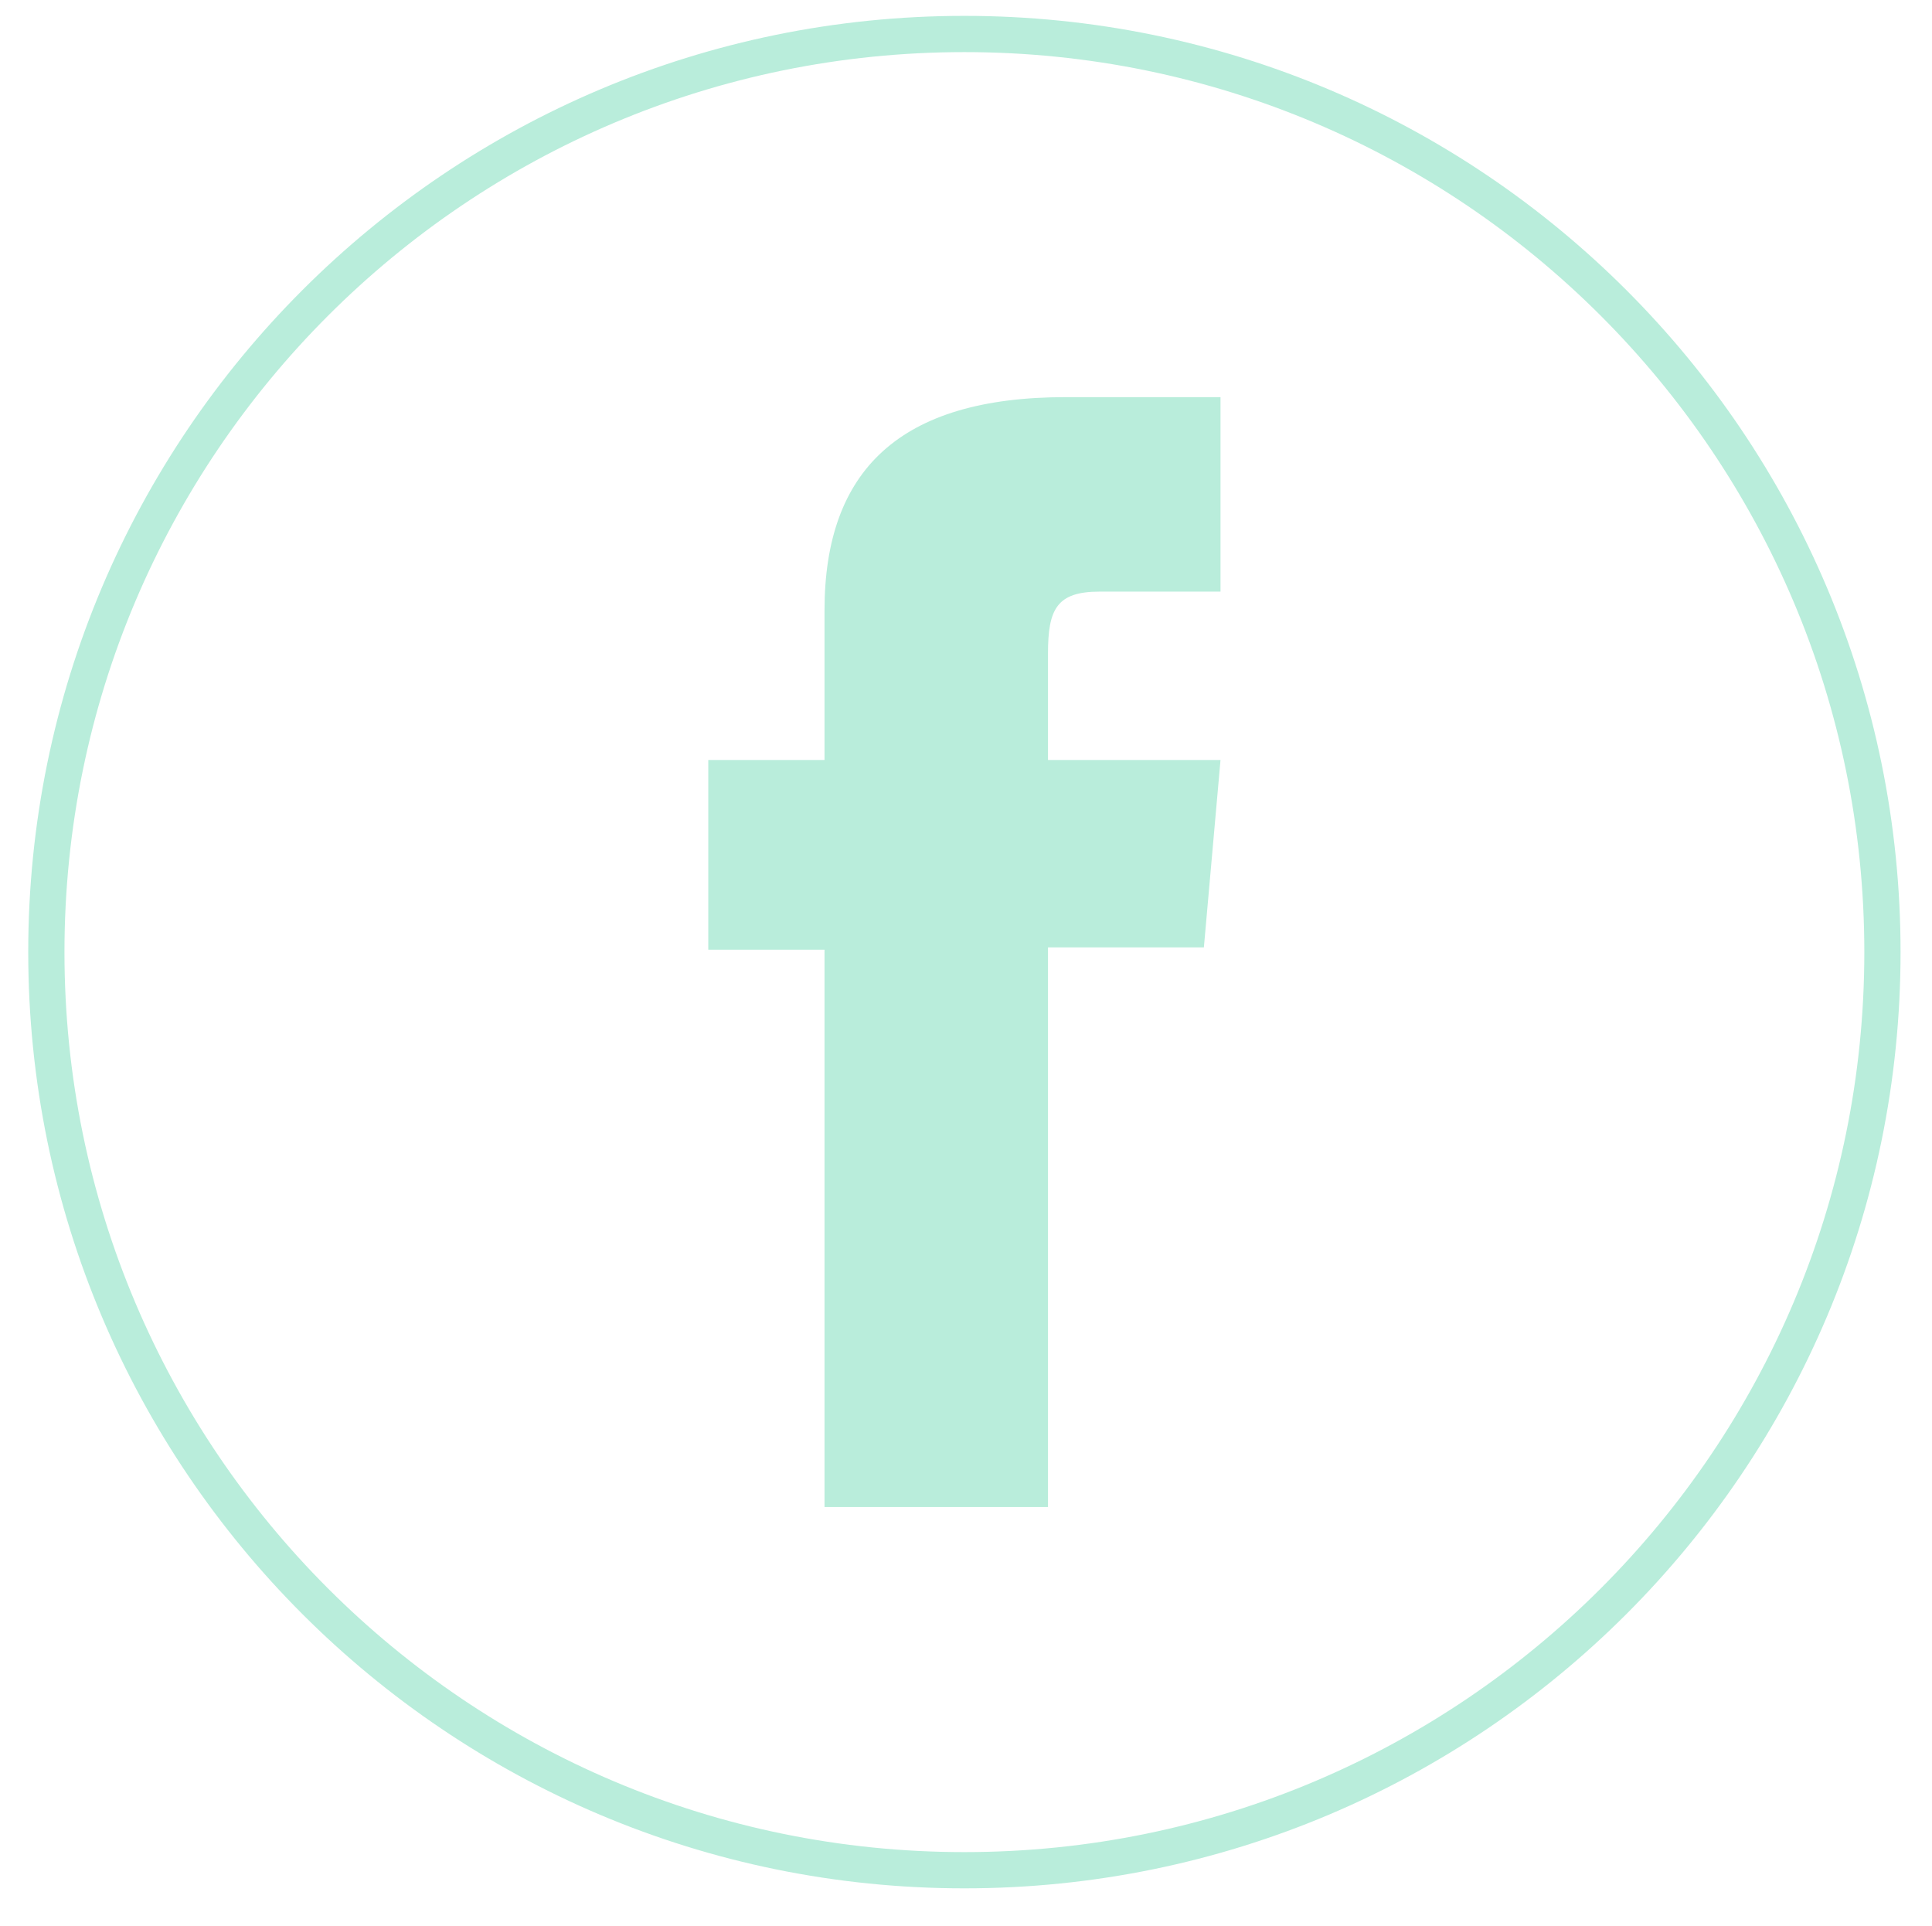
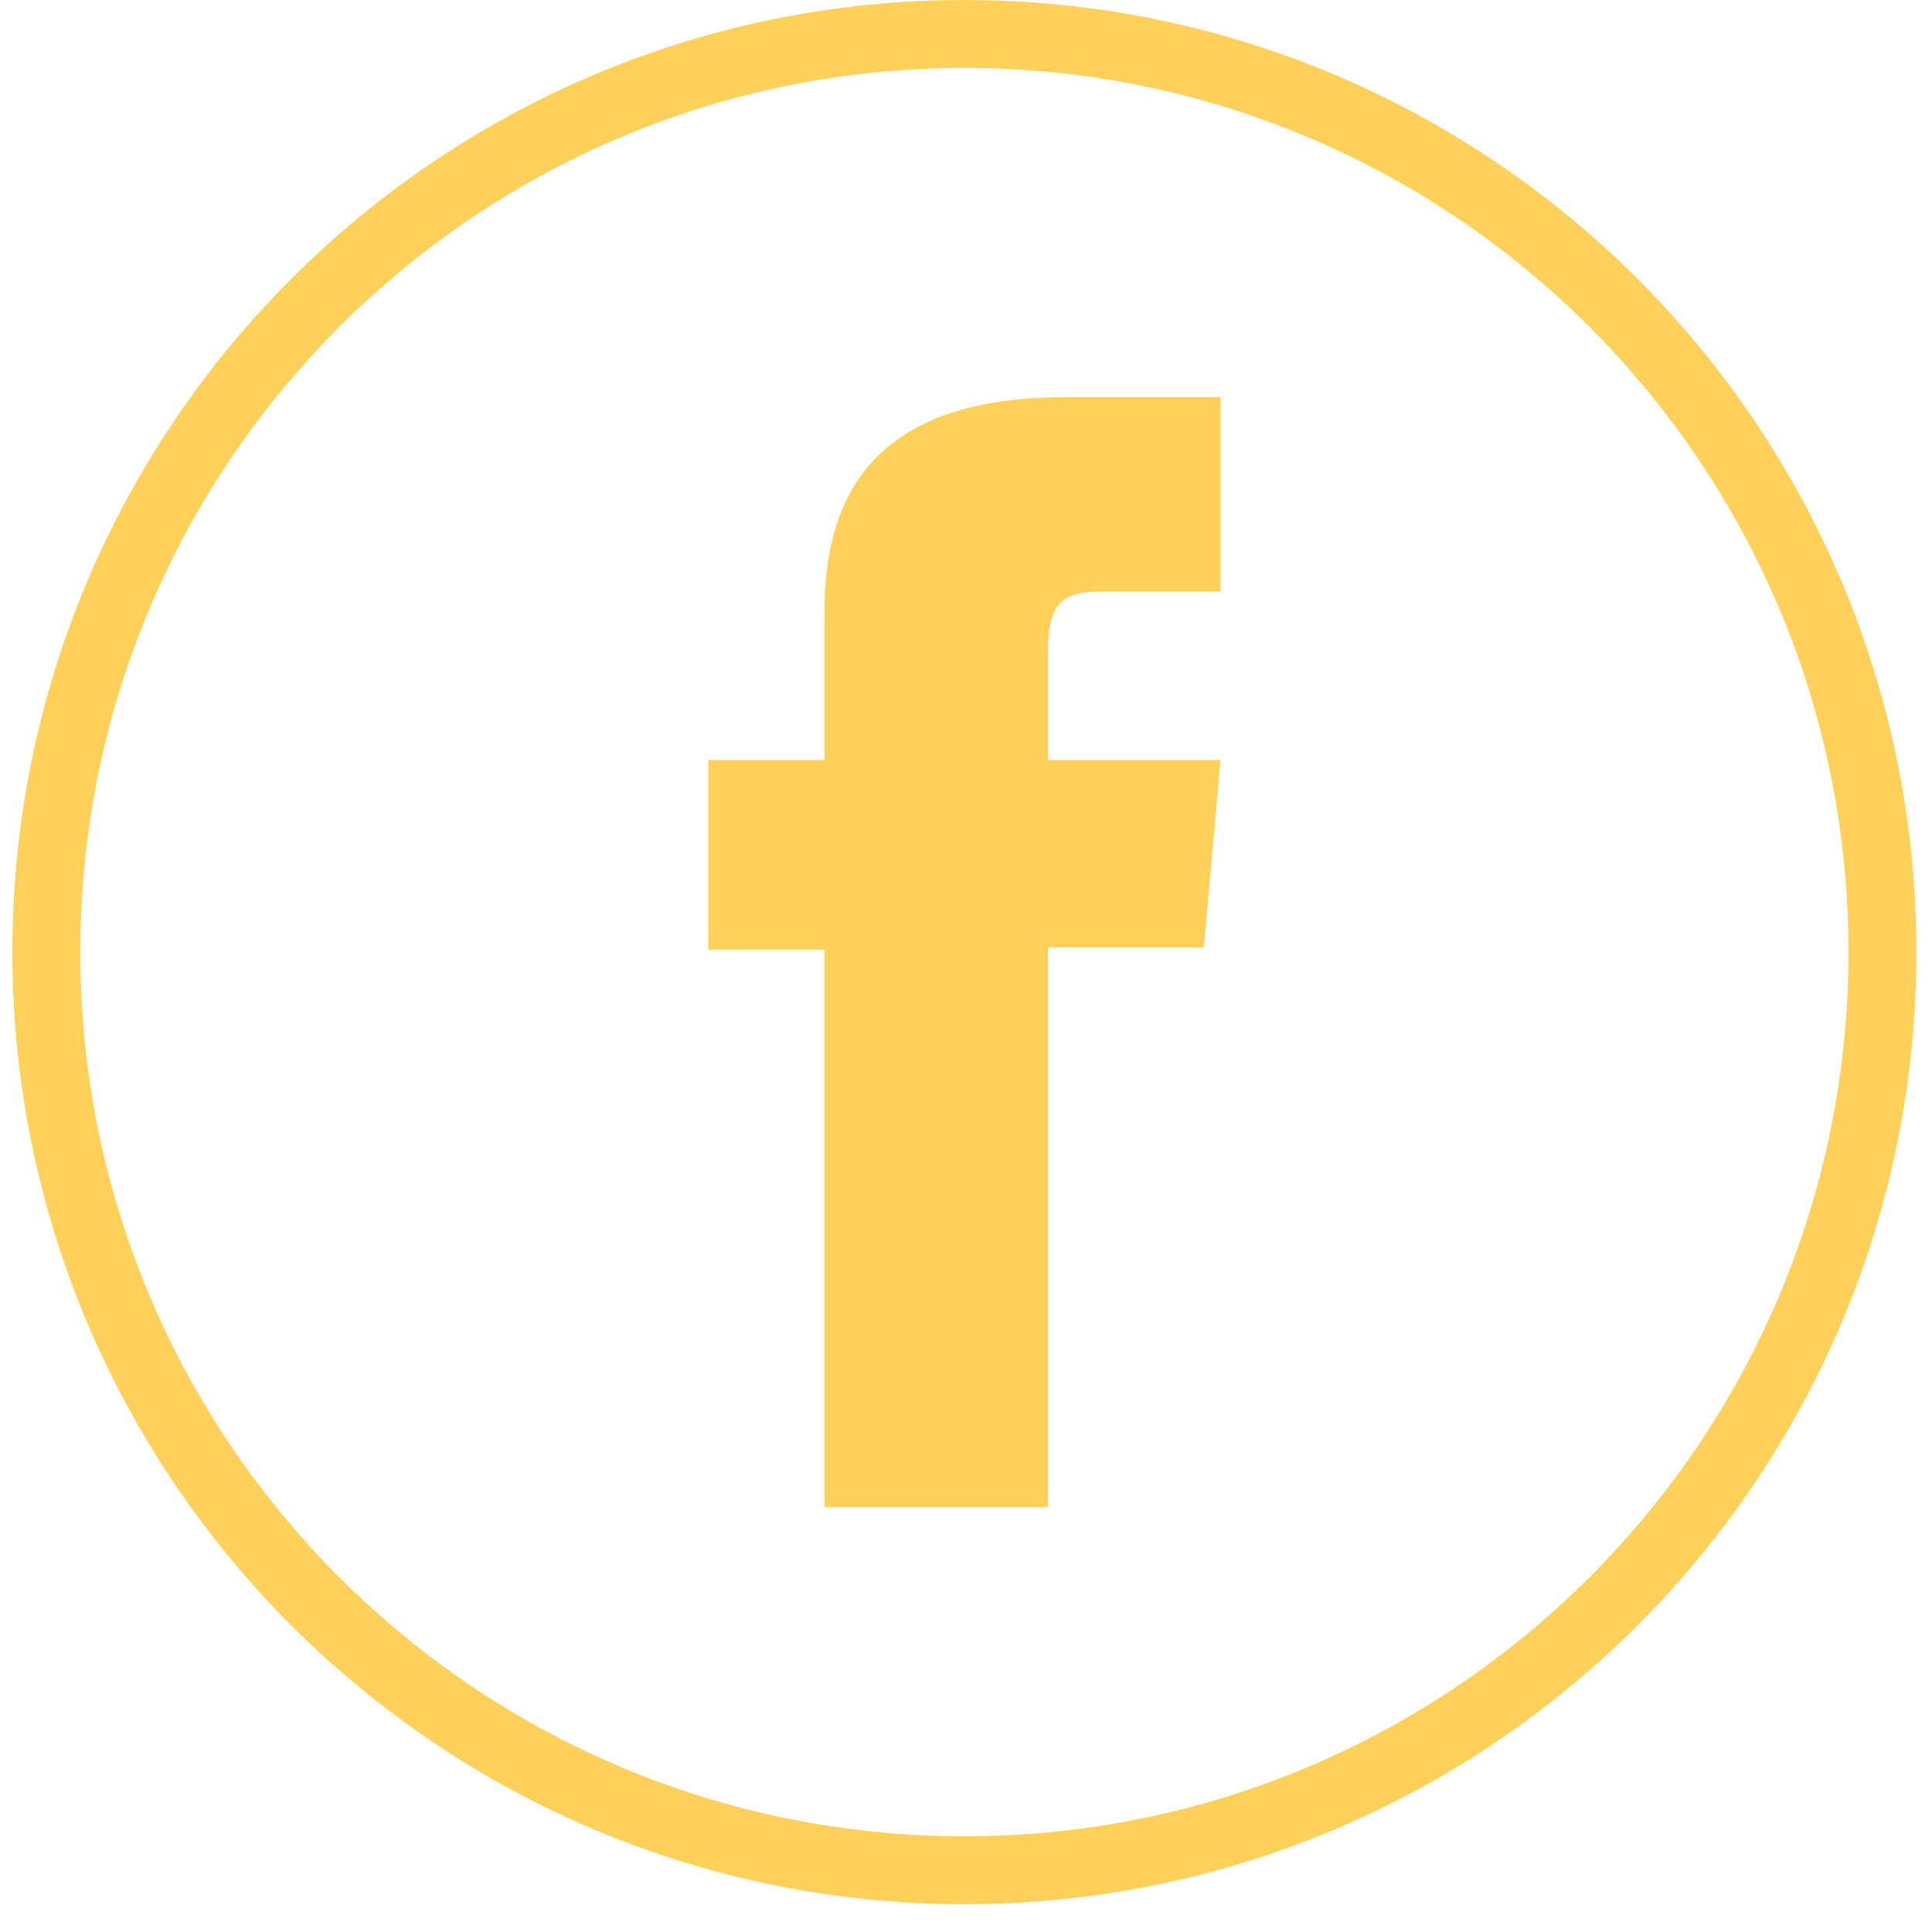
<svg xmlns="http://www.w3.org/2000/svg" version="1.1" id="Layer_1" x="0px" y="0px" width="426.594px" height="425.094px" viewBox="0 0 426.594 425.094" enable-background="new 0 0 426.594 425.094" xml:space="preserve">
  <g id="XMLID_2080_">
-     <path id="XMLID_2082_" fill="none" stroke="#B9EDDB" stroke-width="8" stroke-miterlimit="10" d="M212.938,412.914L212.938,412.914   c-111.946,0-202.703-90.757-202.703-202.708l0,0c0-111.95,90.757-202.702,202.703-202.702l0,0   c111.956,0,202.713,90.752,202.713,202.702l0,0C415.651,322.156,324.894,412.914,212.938,412.914z" />
-     <path id="XMLID_2081_" fill="#B9EDDB" d="M182.055,332.73h49.347V209.165h34.42l3.672-41.374h-38.092c0,0,0-15.447,0-23.561   c0-9.757,1.956-13.611,11.39-13.611c7.583,0,26.702,0,26.702,0V87.681c0,0-28.148,0-34.16,0c-36.719,0-53.279,16.175-53.279,47.126   c0,26.961,0,32.984,0,32.984h-25.662v41.894h25.662V332.73z" />
+     <path id="XMLID_2082_" fill="none" stroke="#ffd05a" stroke-width="15" stroke-miterlimit="10" d="M212.938,412.914L212.938,412.914   c-111.946,0-202.703-90.757-202.703-202.708l0,0c0-111.95,90.757-202.702,202.703-202.702l0,0   c111.956,0,202.713,90.752,202.713,202.702l0,0C415.651,322.156,324.894,412.914,212.938,412.914z" />
+     <path id="XMLID_2081_" fill="#ffd05a" d="M182.055,332.73h49.347V209.165h34.42l3.672-41.374h-38.092c0,0,0-15.447,0-23.561   c0-9.757,1.956-13.611,11.39-13.611c7.583,0,26.702,0,26.702,0V87.681c0,0-28.148,0-34.16,0c-36.719,0-53.279,16.175-53.279,47.126   c0,26.961,0,32.984,0,32.984h-25.662v41.894h25.662V332.73z" />
  </g>
</svg>
